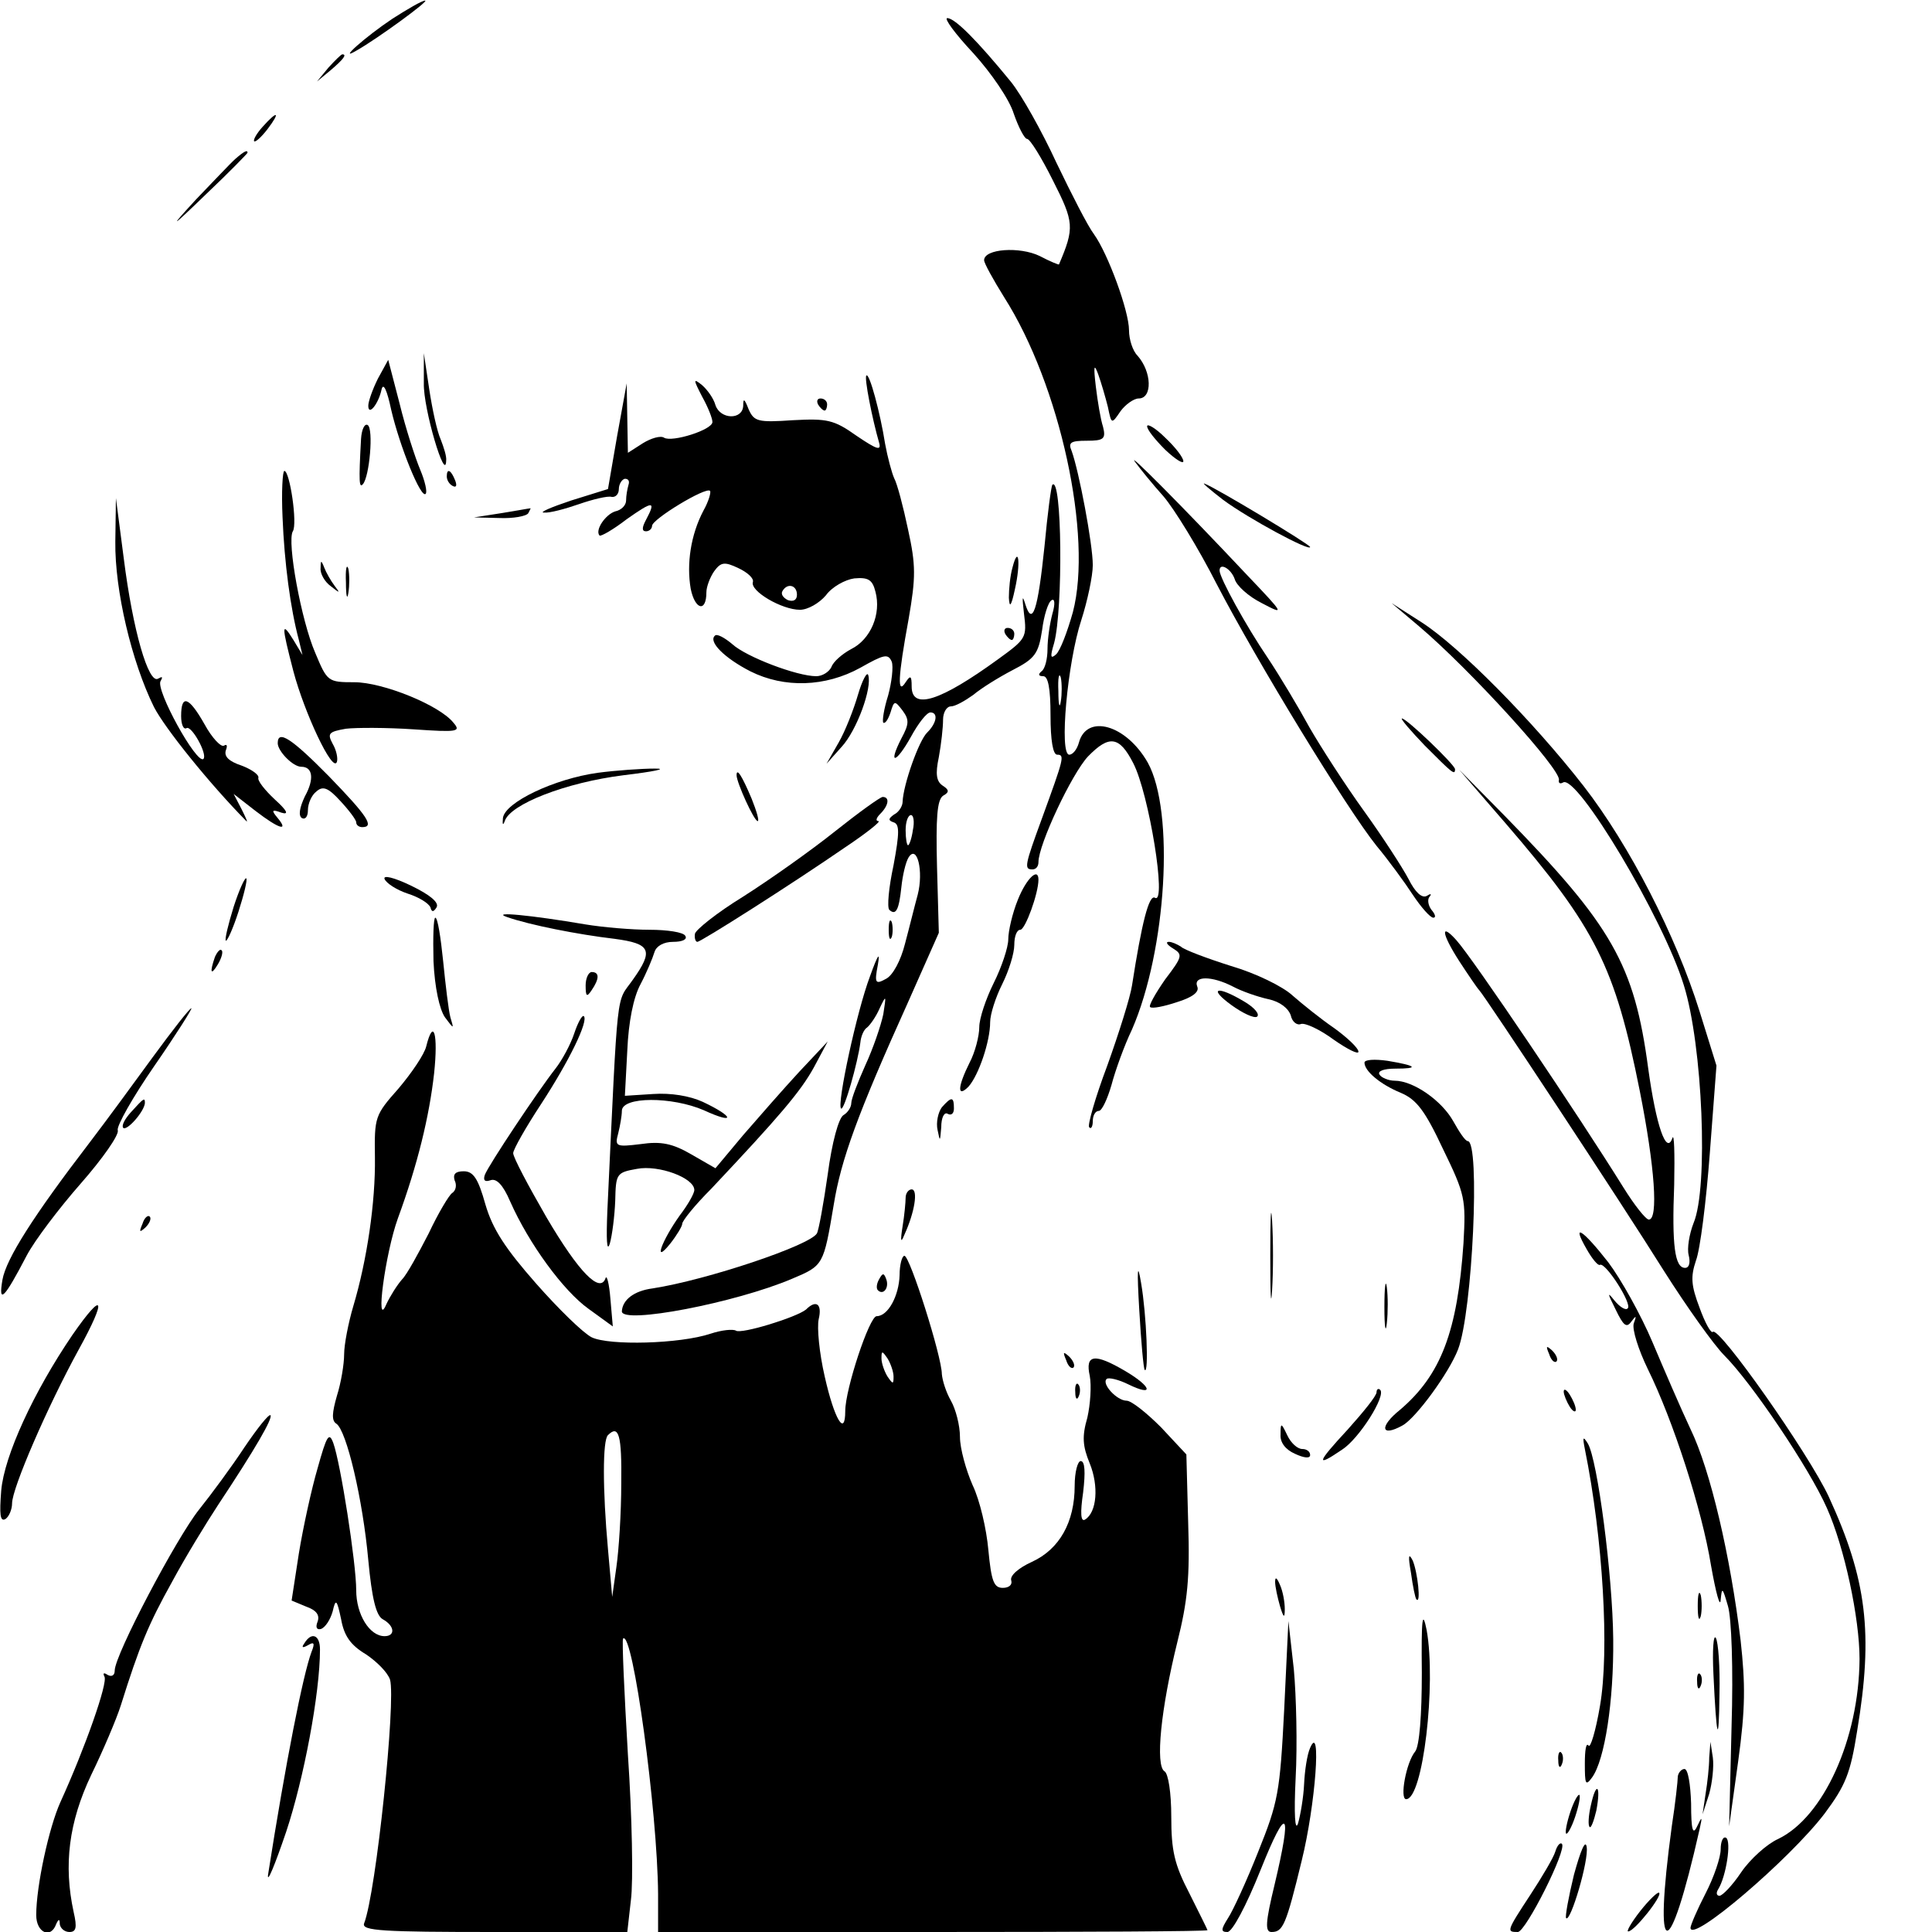
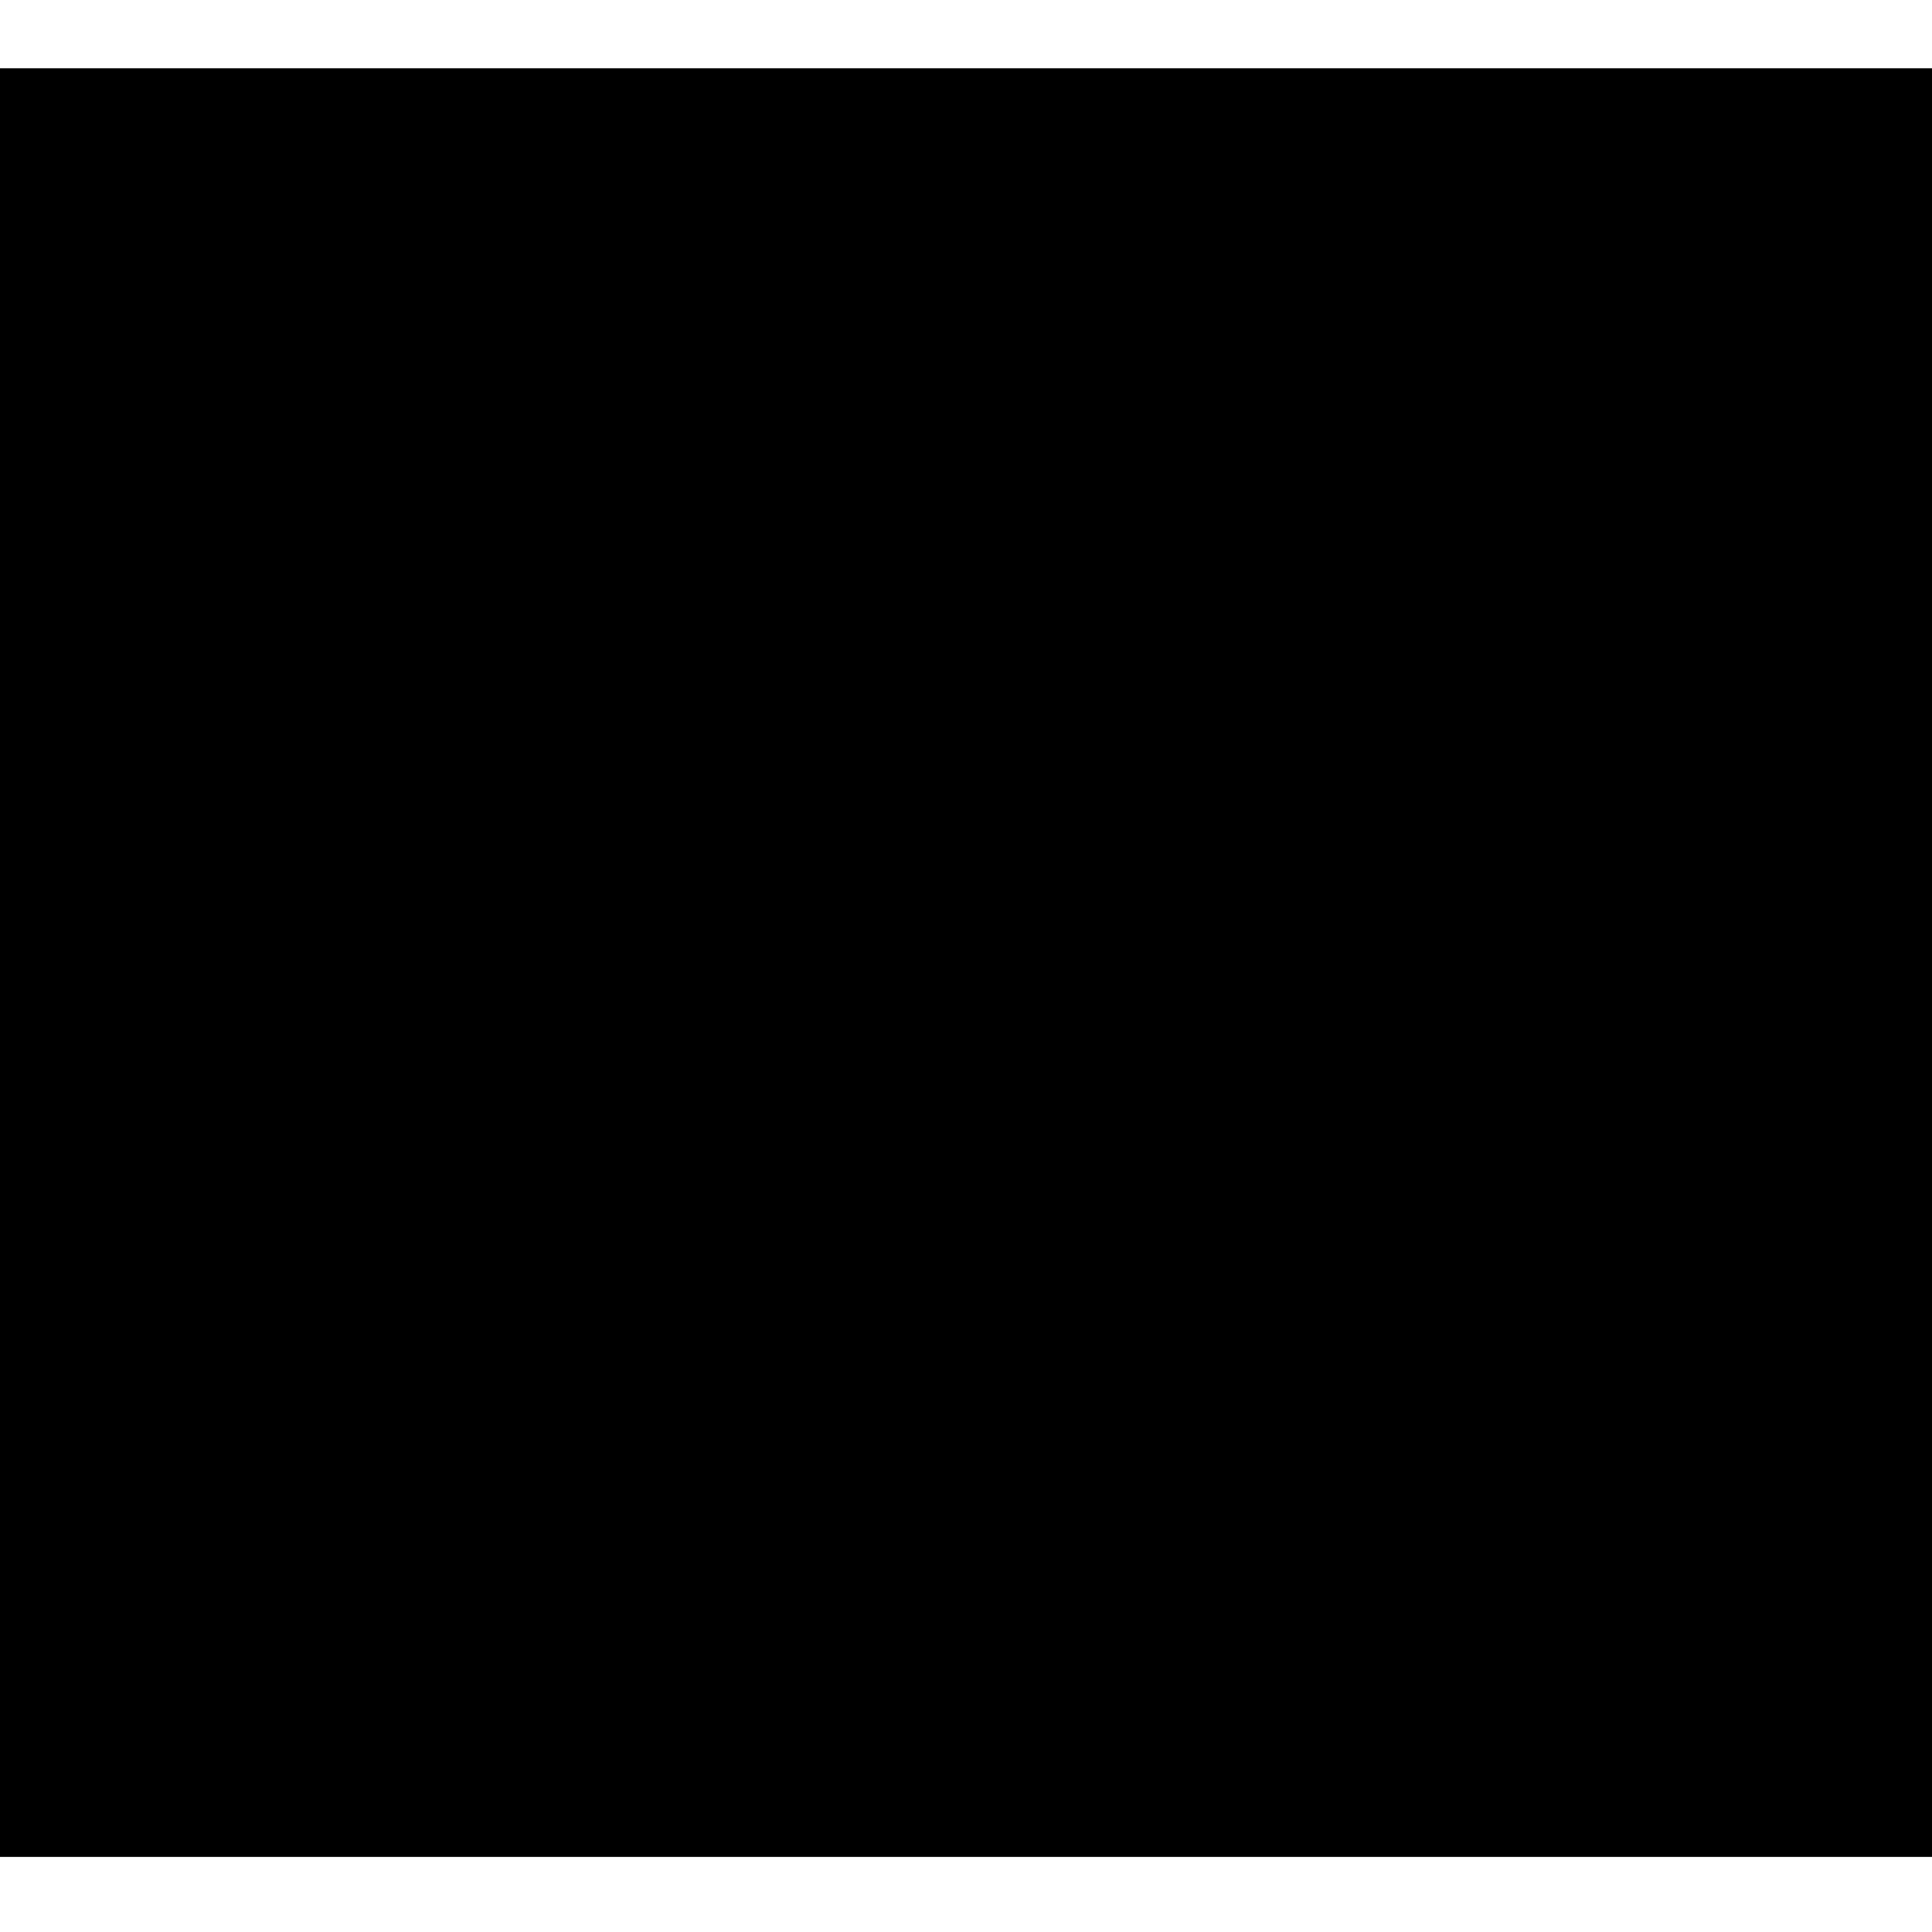
- <svg xmlns="http://www.w3.org/2000/svg" version="1.0" width="320pt" height="320pt" viewBox="0 0 320 320" preserveAspectRatio="xMidYMid meet">
-   <g transform="translate(0,320) scale(0.1,-0.1)" fill="#000000" stroke="none">
-     <path d="M650 3169 c-45 -30 -92 -72 -60 -53 34 19 123 84 114 83 -5 0 -29 -14 -54 -30z" />
-     <path d="M1612 3112 c30 -33 60 -77 67 -100 8 -23 18 -42 22 -42 5 0 24 -31 43 -69 35 -69 36 -78 10 -139 0 -1 -15 5 -32 14 -33 16 -92 12 -92 -7 0 -5 15 -32 33 -61 93 -146 147 -396 114 -522 -9 -32 -21 -64 -28 -70 -9 -8 -10 -4 -3 19 15 57 13 278 -3 262 -2 -3 -8 -48 -13 -102 -11 -106 -20 -134 -32 -95 -5 16 -5 10 -2 -16 5 -40 4 -42 -43 -76 -95 -69 -143 -85 -143 -45 0 18 -2 19 -10 7 -14 -22 -13 7 5 105 12 69 12 89 -1 148 -8 38 -18 76 -23 85 -4 9 -11 35 -15 57 -8 51 -26 118 -31 113 -4 -3 10 -73 21 -111 4 -14 -3 -12 -37 11 -38 27 -49 29 -106 26 -58 -4 -64 -2 -73 18 -7 18 -9 19 -9 6 -1 -24 -38 -23 -46 1 -3 11 -13 25 -22 33 -15 12 -15 10 0 -19 10 -18 17 -36 17 -42 0 -13 -67 -34 -80 -26 -6 4 -22 -1 -35 -9 l-25 -16 -1 57 -1 58 -16 -88 -15 -87 -61 -19 c-33 -11 -54 -20 -45 -20 9 -1 35 6 58 14 23 8 48 14 54 12 7 -1 12 5 12 13 0 8 5 16 10 17 6 0 8 -4 6 -10 -2 -7 -4 -18 -4 -26 0 -8 -8 -16 -18 -18 -16 -5 -34 -31 -26 -40 2 -2 23 10 45 27 44 31 49 31 32 -1 -7 -13 -7 -19 0 -19 5 0 10 4 10 9 0 11 89 65 96 58 2 -2 -2 -17 -11 -33 -21 -40 -28 -88 -21 -129 7 -35 26 -40 26 -6 0 9 6 25 13 35 11 15 17 16 40 5 15 -7 26 -17 24 -23 -5 -15 48 -46 78 -46 13 0 32 11 43 24 10 14 32 26 47 28 23 2 30 -2 35 -22 10 -37 -8 -79 -40 -95 -15 -8 -30 -21 -33 -30 -4 -8 -15 -15 -25 -15 -32 0 -116 32 -139 53 -13 11 -26 18 -29 14 -11 -10 16 -37 59 -59 56 -28 124 -26 182 6 39 22 46 24 52 10 3 -8 0 -34 -6 -56 -7 -22 -10 -42 -8 -45 3 -2 8 5 12 17 6 20 7 20 20 3 11 -15 11 -22 -2 -46 -23 -45 -9 -42 16 3 12 22 26 40 32 40 13 0 11 -17 -5 -33 -14 -13 -40 -87 -41 -115 0 -7 -6 -17 -14 -21 -10 -7 -10 -10 -1 -13 10 -3 10 -17 0 -71 -8 -37 -11 -70 -7 -74 11 -10 16 0 20 38 2 19 7 41 12 49 14 22 25 -23 15 -62 -5 -18 -14 -55 -21 -81 -7 -28 -20 -52 -31 -58 -18 -10 -20 -8 -14 23 4 23 0 17 -13 -19 -22 -58 -55 -212 -48 -219 5 -5 28 77 32 109 1 11 6 22 11 25 5 4 15 18 21 32 11 23 11 22 6 -10 -4 -19 -17 -57 -30 -85 -12 -27 -23 -55 -23 -62 0 -7 -6 -16 -13 -20 -8 -5 -19 -45 -26 -98 -7 -49 -15 -93 -18 -98 -12 -20 -182 -77 -272 -91 -31 -4 -50 -19 -51 -38 0 -22 188 14 282 54 52 22 52 22 69 123 12 74 39 149 123 335 l51 115 -3 109 c-2 81 0 111 10 118 11 6 10 10 -1 17 -10 7 -12 19 -6 47 4 22 7 49 7 62 0 12 6 22 13 22 7 0 23 9 37 19 13 11 42 29 65 41 37 19 43 27 49 66 3 24 10 47 16 50 5 3 6 -6 1 -23 -4 -15 -8 -41 -8 -58 0 -16 -4 -33 -10 -37 -6 -5 -5 -8 3 -8 8 0 12 -20 12 -65 0 -41 4 -65 11 -65 13 0 11 -6 -25 -105 -29 -79 -30 -85 -16 -85 6 0 10 5 10 12 0 29 55 146 82 175 35 36 52 34 75 -11 26 -50 56 -235 36 -223 -10 6 -22 -42 -38 -145 -3 -20 -22 -80 -41 -133 -20 -53 -33 -99 -30 -102 3 -4 6 1 6 10 0 9 4 17 10 17 5 0 14 19 21 43 6 23 21 65 34 92 57 131 71 361 26 442 -36 63 -101 81 -114 33 -3 -11 -10 -20 -16 -20 -17 0 -3 153 20 223 10 31 19 73 19 91 0 35 -23 156 -35 189 -6 14 -2 17 25 17 28 0 32 3 27 23 -4 12 -9 42 -12 67 -4 34 -3 39 4 20 5 -14 12 -38 16 -54 6 -29 6 -29 21 -7 8 11 22 21 30 21 23 0 22 44 -2 71 -8 8 -14 27 -14 42 0 32 -35 127 -58 159 -10 13 -37 66 -62 118 -24 52 -58 113 -76 135 -54 66 -92 105 -105 105 -6 0 13 -26 43 -58z m-292 -897 c0 -9 -6 -12 -15 -9 -8 4 -12 10 -9 15 8 14 24 10 24 -6z m437 -177 c-2 -13 -4 -5 -4 17 -1 22 1 32 4 23 2 -10 2 -28 0 -40z m-245 -213 c-2 -14 -6 -25 -8 -25 -2 0 -4 11 -4 25 0 14 4 25 9 25 4 0 6 -11 3 -25z" />
-     <path d="M544 3088 l-19 -23 23 19 c21 18 27 26 19 26 -2 0 -12 -10 -23 -22z" />
-     <path d="M435 2990 c-10 -11 -16 -22 -14 -24 2 -2 12 7 22 20 22 29 17 32 -8 4z" />
-     <path d="M390 2937 c-8 -7 -37 -38 -65 -67 -46 -50 -44 -50 18 10 37 35 67 66 67 67 0 5 -5 3 -20 -10z" />
-     <path d="M702 2565 c-1 -42 36 -166 37 -128 1 7 -4 22 -9 35 -6 13 -14 50 -19 83 l-9 60 0 -50z" />
-     <path d="M626 2573 c-9 -18 -16 -38 -16 -45 0 -18 17 3 22 27 3 12 9 -1 16 -34 14 -60 49 -147 57 -139 3 3 -1 21 -9 40 -8 19 -24 68 -34 109 l-19 73 -17 -31z" />
-     <path d="M1355 2530 c3 -5 8 -10 11 -10 2 0 4 5 4 10 0 6 -5 10 -11 10 -5 0 -7 -4 -4 -10z" />
-     <path d="M598 2473 c-4 -72 -3 -82 3 -75 11 12 18 92 8 98 -5 3 -10 -7 -11 -23z" />
-     <path d="M1900 2494 c0 -6 14 -23 30 -39 17 -16 30 -24 30 -19 0 6 -13 23 -30 39 -16 16 -30 24 -30 19z" />
-     <path d="M1880 2435 c8 -11 29 -37 47 -57 18 -21 58 -86 88 -145 67 -129 216 -373 265 -434 20 -24 47 -61 60 -81 14 -21 29 -38 34 -38 5 0 3 6 -3 13 -6 8 -7 18 -3 22 4 5 1 5 -5 1 -8 -4 -19 6 -30 28 -10 19 -43 70 -74 113 -31 43 -71 105 -90 138 -18 33 -49 85 -69 115 -36 53 -80 133 -80 145 0 14 19 3 25 -14 3 -11 23 -29 45 -40 38 -20 38 -19 -23 45 -111 118 -202 209 -187 189z" />
-     <path d="M468 2343 c3 -75 13 -151 27 -203 l6 -25 -15 25 c-20 32 -20 25 0 -52 18 -68 65 -169 72 -150 2 6 -1 20 -7 30 -9 17 -7 20 22 25 17 2 68 2 112 -1 73 -5 79 -4 66 11 -23 29 -117 67 -164 67 -44 0 -45 1 -65 49 -23 53 -47 184 -37 201 8 12 -5 100 -14 100 -3 0 -5 -35 -3 -77z" />
-     <path d="M740 2411 c0 -6 4 -13 10 -16 6 -3 7 1 4 9 -7 18 -14 21 -14 7z" />
-     <path d="M2026 2372 c42 -31 144 -86 144 -78 0 4 -156 98 -175 105 -5 2 9 -10 31 -27z" />
-     <path d="M191 2303 c-1 -81 27 -199 64 -274 18 -35 91 -126 153 -189 3 -3 -1 6 -8 20 l-13 25 36 -28 c39 -30 56 -35 37 -12 -11 13 -10 15 6 9 13 -4 10 3 -11 22 -16 15 -29 31 -27 36 1 5 -12 14 -28 20 -21 7 -29 15 -26 25 3 8 2 11 -3 8 -5 -3 -20 13 -32 35 -26 46 -39 51 -39 14 0 -14 4 -23 9 -20 8 5 35 -43 28 -51 -11 -10 -80 115 -71 129 4 7 3 8 -4 4 -16 -10 -42 80 -57 199 l-13 100 -1 -72z" />
-     <path d="M830 2350 l-45 -7 42 -1 c23 -1 45 3 48 8 3 6 5 9 3 8 -2 0 -23 -4 -48 -8z" />
-     <path d="M1677 2260 c-4 -14 -6 -36 -6 -50 1 -18 4 -14 10 14 10 44 6 75 -4 36z" />
-     <path d="M531 2259 c-1 -9 7 -23 17 -30 15 -12 16 -12 6 1 -6 8 -14 22 -17 30 -5 13 -6 12 -6 -1z" />
-     <path d="M573 2235 c0 -22 2 -30 4 -17 2 12 2 30 0 40 -3 9 -5 -1 -4 -23z" />
-     <path d="M2350 2163 c85 -72 237 -239 232 -255 -1 -5 2 -7 7 -4 23 14 166 -225 200 -336 31 -99 41 -335 16 -394 -7 -18 -11 -42 -8 -53 3 -12 1 -21 -6 -21 -17 0 -22 37 -18 138 1 52 0 86 -3 77 -10 -29 -27 21 -40 115 -23 173 -60 237 -239 420 l-74 75 77 -89 c149 -173 181 -237 222 -443 25 -126 31 -213 15 -213 -5 0 -24 24 -42 53 -74 119 -249 379 -277 410 -27 30 -24 10 5 -35 15 -23 30 -45 33 -48 9 -9 236 -353 306 -465 38 -60 83 -123 100 -140 45 -45 141 -187 170 -253 29 -65 54 -182 54 -250 -1 -133 -60 -262 -135 -298 -18 -8 -46 -33 -61 -55 -14 -21 -31 -39 -36 -39 -5 0 -6 5 -2 11 13 21 22 79 13 85 -5 3 -9 -6 -9 -19 0 -13 -11 -46 -25 -73 -14 -27 -25 -53 -25 -57 0 -27 164 113 222 189 35 47 43 67 54 137 27 162 16 251 -47 388 -33 71 -182 283 -192 273 -3 -3 -13 15 -22 40 -14 37 -15 51 -6 78 7 18 17 98 23 178 l11 145 -28 90 c-39 125 -116 275 -192 373 -85 109 -206 231 -268 271 l-50 32 45 -38z" />
-     <path d="M1665 2150 c3 -5 8 -10 11 -10 2 0 4 5 4 10 0 6 -5 10 -11 10 -5 0 -7 -4 -4 -10z" />
-     <path d="M1421 2049 c-7 -24 -21 -60 -32 -79 l-20 -35 25 28 c25 27 51 98 44 119 -2 6 -10 -9 -17 -33z" />
-     <path d="M2360 1965 c45 -45 50 -50 50 -39 0 7 -80 84 -88 84 -3 0 14 -20 38 -45z" />
-     <path d="M460 1969 c0 -13 25 -39 39 -39 19 0 22 -20 6 -49 -9 -19 -11 -32 -5 -36 6 -3 10 3 10 13 0 11 6 25 14 31 11 10 20 6 40 -16 14 -15 26 -31 26 -35 0 -5 5 -8 10 -8 21 0 8 19 -55 84 -62 63 -85 78 -85 55z" />
-     <path d="M990 1920 c-72 -10 -154 -49 -157 -75 -1 -11 0 -13 3 -5 9 28 101 64 197 76 50 6 74 11 52 11 -22 0 -65 -3 -95 -7z" />
-     <path d="M1220 1916 c0 -12 29 -76 35 -76 3 0 -2 17 -10 37 -16 38 -25 52 -25 39z" />
-     <path d="M1383 1823 c-40 -32 -108 -80 -152 -108 -44 -27 -80 -56 -80 -62 -1 -7 1 -13 4 -13 6 0 157 96 244 156 36 24 61 44 56 44 -5 0 -4 5 3 12 14 14 16 28 4 28 -4 0 -40 -26 -79 -57z" />
-     <path d="M637 1744 c3 -7 20 -18 38 -24 19 -6 35 -16 38 -23 2 -8 5 -8 10 0 5 8 -11 21 -42 36 -29 14 -47 18 -44 11z" />
-     <path d="M387 1698 c-9 -29 -15 -54 -13 -56 2 -2 12 20 21 48 9 28 15 53 13 55 -2 3 -12 -19 -21 -47z" />
-     <path d="M1686 1710 c-9 -22 -16 -52 -16 -66 0 -13 -11 -46 -24 -72 -13 -26 -24 -59 -24 -73 0 -15 -7 -42 -16 -59 -20 -40 -21 -59 -2 -40 17 19 36 75 36 107 0 13 9 41 20 63 11 22 20 51 20 65 0 14 4 25 10 25 8 0 30 60 30 83 0 21 -20 2 -34 -33z" />
-     <path d="M840 1681 c37 -13 118 -29 178 -36 60 -8 65 -19 30 -68 -28 -40 -24 -2 -42 -382 -2 -48 -1 -70 4 -55 4 14 8 46 9 71 1 45 2 47 36 53 36 7 95 -15 95 -35 0 -6 -11 -25 -24 -42 -30 -42 -45 -83 -16 -47 11 14 20 29 20 33 0 5 21 31 48 58 113 120 148 161 170 201 l23 43 -47 -50 c-25 -27 -67 -75 -93 -105 l-46 -55 -40 23 c-31 18 -50 22 -84 17 -41 -5 -43 -4 -37 18 3 12 6 29 6 37 0 24 83 24 136 1 52 -24 51 -11 -2 14 -22 10 -53 15 -82 13 l-47 -3 4 75 c2 47 10 88 22 110 10 19 20 43 23 53 3 10 15 17 31 17 15 0 24 4 20 10 -3 6 -30 10 -59 10 -29 0 -77 4 -107 9 -88 15 -158 22 -129 12z" />
-     <path d="M718 1608 c2 -44 10 -80 19 -93 15 -20 15 -20 9 0 -3 11 -8 53 -12 93 -4 39 -9 72 -13 72 -3 0 -4 -32 -3 -72z" />
-     <path d="M1472 1660 c0 -14 2 -19 5 -12 2 6 2 18 0 25 -3 6 -5 1 -5 -13z" />
-     <path d="M1943 1629 c16 -10 16 -13 -13 -51 -16 -23 -28 -44 -25 -46 3 -3 23 1 44 8 26 8 38 17 34 26 -7 18 24 18 59 0 15 -8 41 -17 59 -21 19 -4 33 -15 37 -27 2 -10 10 -17 17 -14 7 2 31 -9 54 -26 23 -16 41 -25 41 -20 0 6 -18 23 -40 39 -22 15 -53 40 -69 54 -16 15 -61 37 -102 49 -41 13 -78 27 -83 32 -6 4 -15 8 -20 8 -6 0 -3 -5 7 -11z" />
-     <path d="M356 1615 c-9 -26 -7 -32 5 -12 6 10 9 21 6 23 -2 3 -7 -2 -11 -11z" />
-     <path d="M970 1568 c0 -19 2 -20 10 -8 13 19 13 30 0 30 -5 0 -10 -10 -10 -22z" />
-     <path d="M2040 1535 c18 -13 37 -22 42 -19 5 4 -4 15 -21 25 -45 27 -61 23 -21 -6z" />
-     <path d="M253 1449 c-32 -44 -79 -108 -105 -142 -92 -120 -138 -192 -144 -227 -7 -41 3 -31 40 40 13 25 54 79 90 120 36 41 64 81 61 88 -2 7 25 55 61 107 36 52 63 95 61 95 -3 0 -31 -36 -64 -81z" />
-     <path d="M951 1488 c-6 -18 -20 -44 -31 -58 -29 -37 -111 -160 -117 -176 -3 -9 0 -12 9 -9 10 4 21 -7 33 -35 31 -70 88 -148 130 -178 l40 -29 -4 46 c-2 25 -6 40 -8 34 -9 -26 -44 9 -98 101 -30 52 -55 99 -55 106 0 6 21 43 46 81 47 72 79 138 71 146 -3 2 -10 -11 -16 -29z" />
-     <path d="M706 1467 c-3 -13 -24 -44 -46 -70 -39 -44 -40 -47 -39 -114 1 -74 -13 -170 -36 -247 -8 -27 -15 -63 -15 -79 0 -16 -5 -47 -12 -69 -8 -28 -9 -41 -1 -46 17 -11 44 -126 53 -226 6 -64 13 -92 24 -98 20 -11 21 -28 3 -28 -25 0 -47 36 -47 76 0 45 -26 211 -38 244 -7 19 -11 12 -26 -42 -10 -34 -24 -98 -31 -141 l-12 -78 24 -10 c17 -6 23 -14 19 -25 -4 -10 -1 -14 6 -12 7 3 15 15 19 29 5 22 7 20 14 -13 5 -28 16 -43 41 -58 18 -12 36 -30 40 -42 10 -34 -23 -353 -43 -404 -4 -12 31 -14 215 -14 l221 0 6 53 c4 30 2 138 -5 241 -6 103 -10 189 -8 192 16 15 57 -286 58 -423 l0 -63 455 0 c250 0 455 1 455 3 0 1 -14 29 -30 61 -25 48 -30 71 -30 127 0 40 -5 71 -11 75 -16 9 -6 105 21 214 17 68 21 107 18 198 l-3 113 -42 45 c-24 24 -49 44 -57 44 -16 0 -42 28 -33 36 3 3 20 -1 36 -9 43 -21 39 -4 -5 22 -51 30 -67 28 -59 -8 3 -16 1 -47 -4 -69 -9 -31 -8 -47 4 -76 15 -37 12 -81 -8 -93 -7 -4 -8 11 -3 45 4 34 3 52 -4 52 -5 0 -10 -18 -10 -41 0 -60 -25 -105 -71 -126 -22 -10 -37 -23 -34 -31 2 -7 -4 -12 -14 -12 -15 0 -19 11 -24 63 -3 34 -14 82 -26 107 -11 25 -21 61 -21 80 0 19 -7 46 -15 60 -8 14 -14 33 -15 44 0 29 -53 196 -62 196 -4 0 -8 -15 -8 -32 -1 -34 -19 -68 -38 -68 -12 0 -52 -121 -52 -157 0 -44 -18 -14 -34 57 -9 39 -13 81 -10 95 6 25 -4 33 -21 16 -16 -13 -107 -41 -116 -35 -5 3 -24 1 -42 -5 -51 -17 -168 -20 -197 -6 -14 7 -55 47 -92 89 -51 58 -72 90 -84 131 -12 43 -20 55 -36 55 -14 0 -18 -5 -15 -15 4 -8 2 -17 -4 -21 -5 -3 -23 -33 -39 -67 -17 -33 -36 -68 -44 -76 -8 -9 -20 -28 -26 -41 -19 -45 -2 84 19 142 33 90 52 169 60 240 7 66 -1 93 -13 45z m774 -547 c0 -13 -1 -13 -10 0 -5 8 -10 22 -10 30 0 13 1 13 10 0 5 -8 10 -22 10 -30z m-451 -177 c0 -49 -4 -110 -8 -138 l-7 -50 -7 79 c-9 99 -9 181 0 189 18 18 23 0 22 -80z" />
-     <path d="M2260 1440 c0 -14 26 -36 60 -50 26 -11 40 -29 70 -93 37 -76 38 -83 34 -156 -10 -146 -37 -218 -105 -276 -35 -28 -32 -46 4 -26 22 12 77 87 92 126 24 62 37 345 16 345 -4 0 -14 15 -24 33 -19 34 -66 67 -97 67 -10 0 -22 5 -25 10 -4 6 7 10 26 10 41 0 35 5 -13 13 -21 3 -38 2 -38 -3z" />
-     <path d="M217 1358 c-10 -11 -16 -22 -13 -26 6 -6 35 27 36 41 0 10 -2 8 -23 -15z" />
-     <path d="M1560 1366 c-6 -8 -10 -25 -7 -38 4 -20 4 -19 6 5 0 16 5 26 11 22 6 -3 10 1 10 9 0 20 -4 20 -20 2z" />
-     <path d="M1500 1216 c0 -7 -2 -29 -5 -47 -4 -25 -3 -29 3 -14 17 37 23 75 12 75 -5 0 -10 -6 -10 -14z" />
-     <path d="M2104 1120 c0 -63 1 -89 3 -57 2 31 2 83 0 115 -2 31 -3 5 -3 -58z" />
-     <path d="M236 1173 c-6 -14 -5 -15 5 -6 7 7 10 15 7 18 -3 3 -9 -2 -12 -12z" />
-     <path d="M2628 1131 c9 -16 19 -28 22 -26 9 5 54 -65 46 -72 -3 -4 -13 2 -22 13 -12 15 -12 13 2 -15 13 -27 18 -31 26 -20 8 11 9 10 4 -3 -3 -10 8 -44 23 -75 42 -85 90 -233 105 -326 8 -45 15 -71 16 -57 2 22 3 21 12 -10 6 -20 9 -104 6 -200 l-4 -165 15 108 c12 87 12 127 4 200 -17 140 -50 282 -83 350 -16 34 -44 99 -63 144 -19 45 -52 104 -73 132 -43 55 -62 67 -36 22z" />
-     <path d="M1887 1030 c3 -52 7 -97 9 -99 7 -8 3 92 -6 144 -6 36 -7 23 -3 -45z" />
-     <path d="M1456 1081 c-4 -7 -5 -15 -2 -18 9 -9 19 4 14 18 -4 11 -6 11 -12 0z" />
-     <path d="M2293 1035 c0 -33 2 -45 4 -27 2 18 2 45 0 60 -2 15 -4 0 -4 -33z" />
-     <path d="M120 989 c-64 -94 -113 -200 -118 -258 -3 -39 -2 -52 7 -47 6 4 11 16 11 26 0 25 59 161 110 254 48 87 42 100 -10 25z" />
-     <path d="M2566 957 c3 -10 9 -15 12 -12 3 3 0 11 -7 18 -10 9 -11 8 -5 -6z" />
-     <path d="M1766 947 c3 -10 9 -15 12 -12 3 3 0 11 -7 18 -10 9 -11 8 -5 -6z" />
-     <path d="M1781 894 c0 -11 3 -14 6 -6 3 7 2 16 -1 19 -3 4 -6 -2 -5 -13z" />
-     <path d="M2280 894 c0 -6 -22 -33 -48 -62 -52 -56 -53 -63 -9 -33 28 18 73 89 63 99 -3 3 -6 1 -6 -4z" />
-     <path d="M2590 895 c0 -5 5 -17 10 -25 5 -8 10 -10 10 -5 0 6 -5 17 -10 25 -5 8 -10 11 -10 5z" />
-     <path d="M405 803 c-21 -32 -55 -78 -75 -103 -37 -46 -140 -241 -140 -267 0 -8 -5 -11 -12 -7 -6 4 -8 3 -5 -3 6 -10 -32 -118 -73 -208 -19 -42 -40 -139 -40 -187 0 -29 24 -40 33 -15 4 9 6 9 6 0 1 -7 8 -13 16 -13 11 0 13 7 7 33 -17 78 -8 149 29 227 20 41 42 93 49 115 31 99 46 135 85 205 22 41 57 98 76 127 63 95 91 144 87 149 -3 2 -22 -22 -43 -53z" />
-     <path d="M2121 824 c-1 -13 8 -25 24 -32 15 -7 25 -8 25 -2 0 6 -6 10 -13 10 -8 0 -19 10 -25 23 -10 21 -11 21 -11 1z" />
-     <path d="M2625 800 c30 -148 41 -334 25 -426 -7 -41 -16 -71 -19 -65 -4 5 -6 -8 -6 -30 0 -34 1 -38 12 -23 21 29 36 126 35 229 -1 106 -26 297 -42 324 -8 13 -9 11 -5 -9z" />
-     <path d="M2337 595 c3 -22 7 -42 9 -44 8 -9 2 45 -6 64 -7 14 -8 8 -3 -20z" />
-     <path d="M2112 580 c0 -8 4 -26 8 -40 6 -20 8 -21 8 -5 0 11 -3 29 -8 40 -5 12 -8 14 -8 5z" />
-     <path d="M2812 540 c0 -19 2 -27 5 -17 2 9 2 25 0 35 -3 9 -5 1 -5 -18z" />
-     <path d="M2355 429 c0 -70 -4 -121 -11 -130 -15 -18 -26 -79 -15 -79 28 0 50 191 34 280 -7 35 -9 20 -8 -71z" />
-     <path d="M2127 368 c-7 -137 -10 -153 -43 -235 -19 -48 -42 -98 -50 -110 -12 -19 -12 -23 -1 -23 8 0 31 43 55 103 44 110 53 101 23 -25 -15 -62 -16 -78 -5 -78 19 0 24 11 50 118 23 93 33 231 14 187 -5 -11 -9 -38 -10 -60 -1 -22 -6 -51 -10 -65 -5 -15 -7 15 -4 75 3 55 1 136 -3 180 l-9 80 -7 -147z" />
-     <path d="M2838 427 c5 -108 9 -122 10 -32 1 44 -2 85 -6 92 -4 7 -6 -20 -4 -60z" />
-     <path d="M504 478 c-5 -7 -3 -8 6 -3 10 6 12 4 6 -11 -14 -37 -43 -184 -72 -369 -2 -16 11 15 30 71 29 87 56 229 56 302 0 24 -14 30 -26 10z" />
-     <path d="M2811 414 c0 -11 3 -14 6 -6 3 7 2 16 -1 19 -3 4 -6 -2 -5 -13z" />
-     <path d="M2831 289 c0 -15 -3 -42 -6 -60 l-5 -34 11 34 c5 18 8 45 6 60 l-4 26 -2 -26z" />
-     <path d="M2581 284 c0 -11 3 -14 6 -6 3 7 2 16 -1 19 -3 4 -6 -2 -5 -13z" />
-     <path d="M2779 258 c0 -7 -4 -44 -10 -83 -31 -228 -5 -231 46 -5 5 22 4 22 -4 5 -7 -15 -10 -7 -10 38 -1 31 -5 57 -11 57 -5 0 -10 -6 -11 -12z" />
-     <path d="M2635 210 c-4 -17 -5 -34 -2 -36 2 -3 7 10 11 27 8 42 0 50 -9 9z" />
-     <path d="M2601 199 c-6 -18 -9 -34 -7 -36 2 -2 9 10 15 28 6 18 9 34 7 36 -2 2 -9 -10 -15 -28z" />
-     <path d="M2607 95 c-9 -37 -15 -70 -13 -72 7 -8 38 96 34 118 -2 13 -10 -6 -21 -46z" />
-     <path d="M2576 133 c-3 -10 -22 -42 -41 -71 -40 -61 -40 -62 -21 -62 13 0 82 137 73 146 -3 3 -8 -3 -11 -13z" />
-     <path d="M2717 35 c-15 -19 -24 -35 -20 -34 10 0 57 59 51 64 -2 2 -16 -11 -31 -30z" />
+ <svg xmlns="http://www.w3.org/2000/svg" version="1.0" width="283pt" height="283pt" viewBox="0 0 283 283" preserveAspectRatio="xMidYMid meet">
+   <g transform="translate(0,283) scale(0.1,-0.1)" fill="#000000" stroke="none">
+     <path d="M0 1420 l0 -1310 1415 0 1415 0 0 1310 0 1310 -1415 0 -1415 0 0 -1310z" />
  </g>
</svg>
